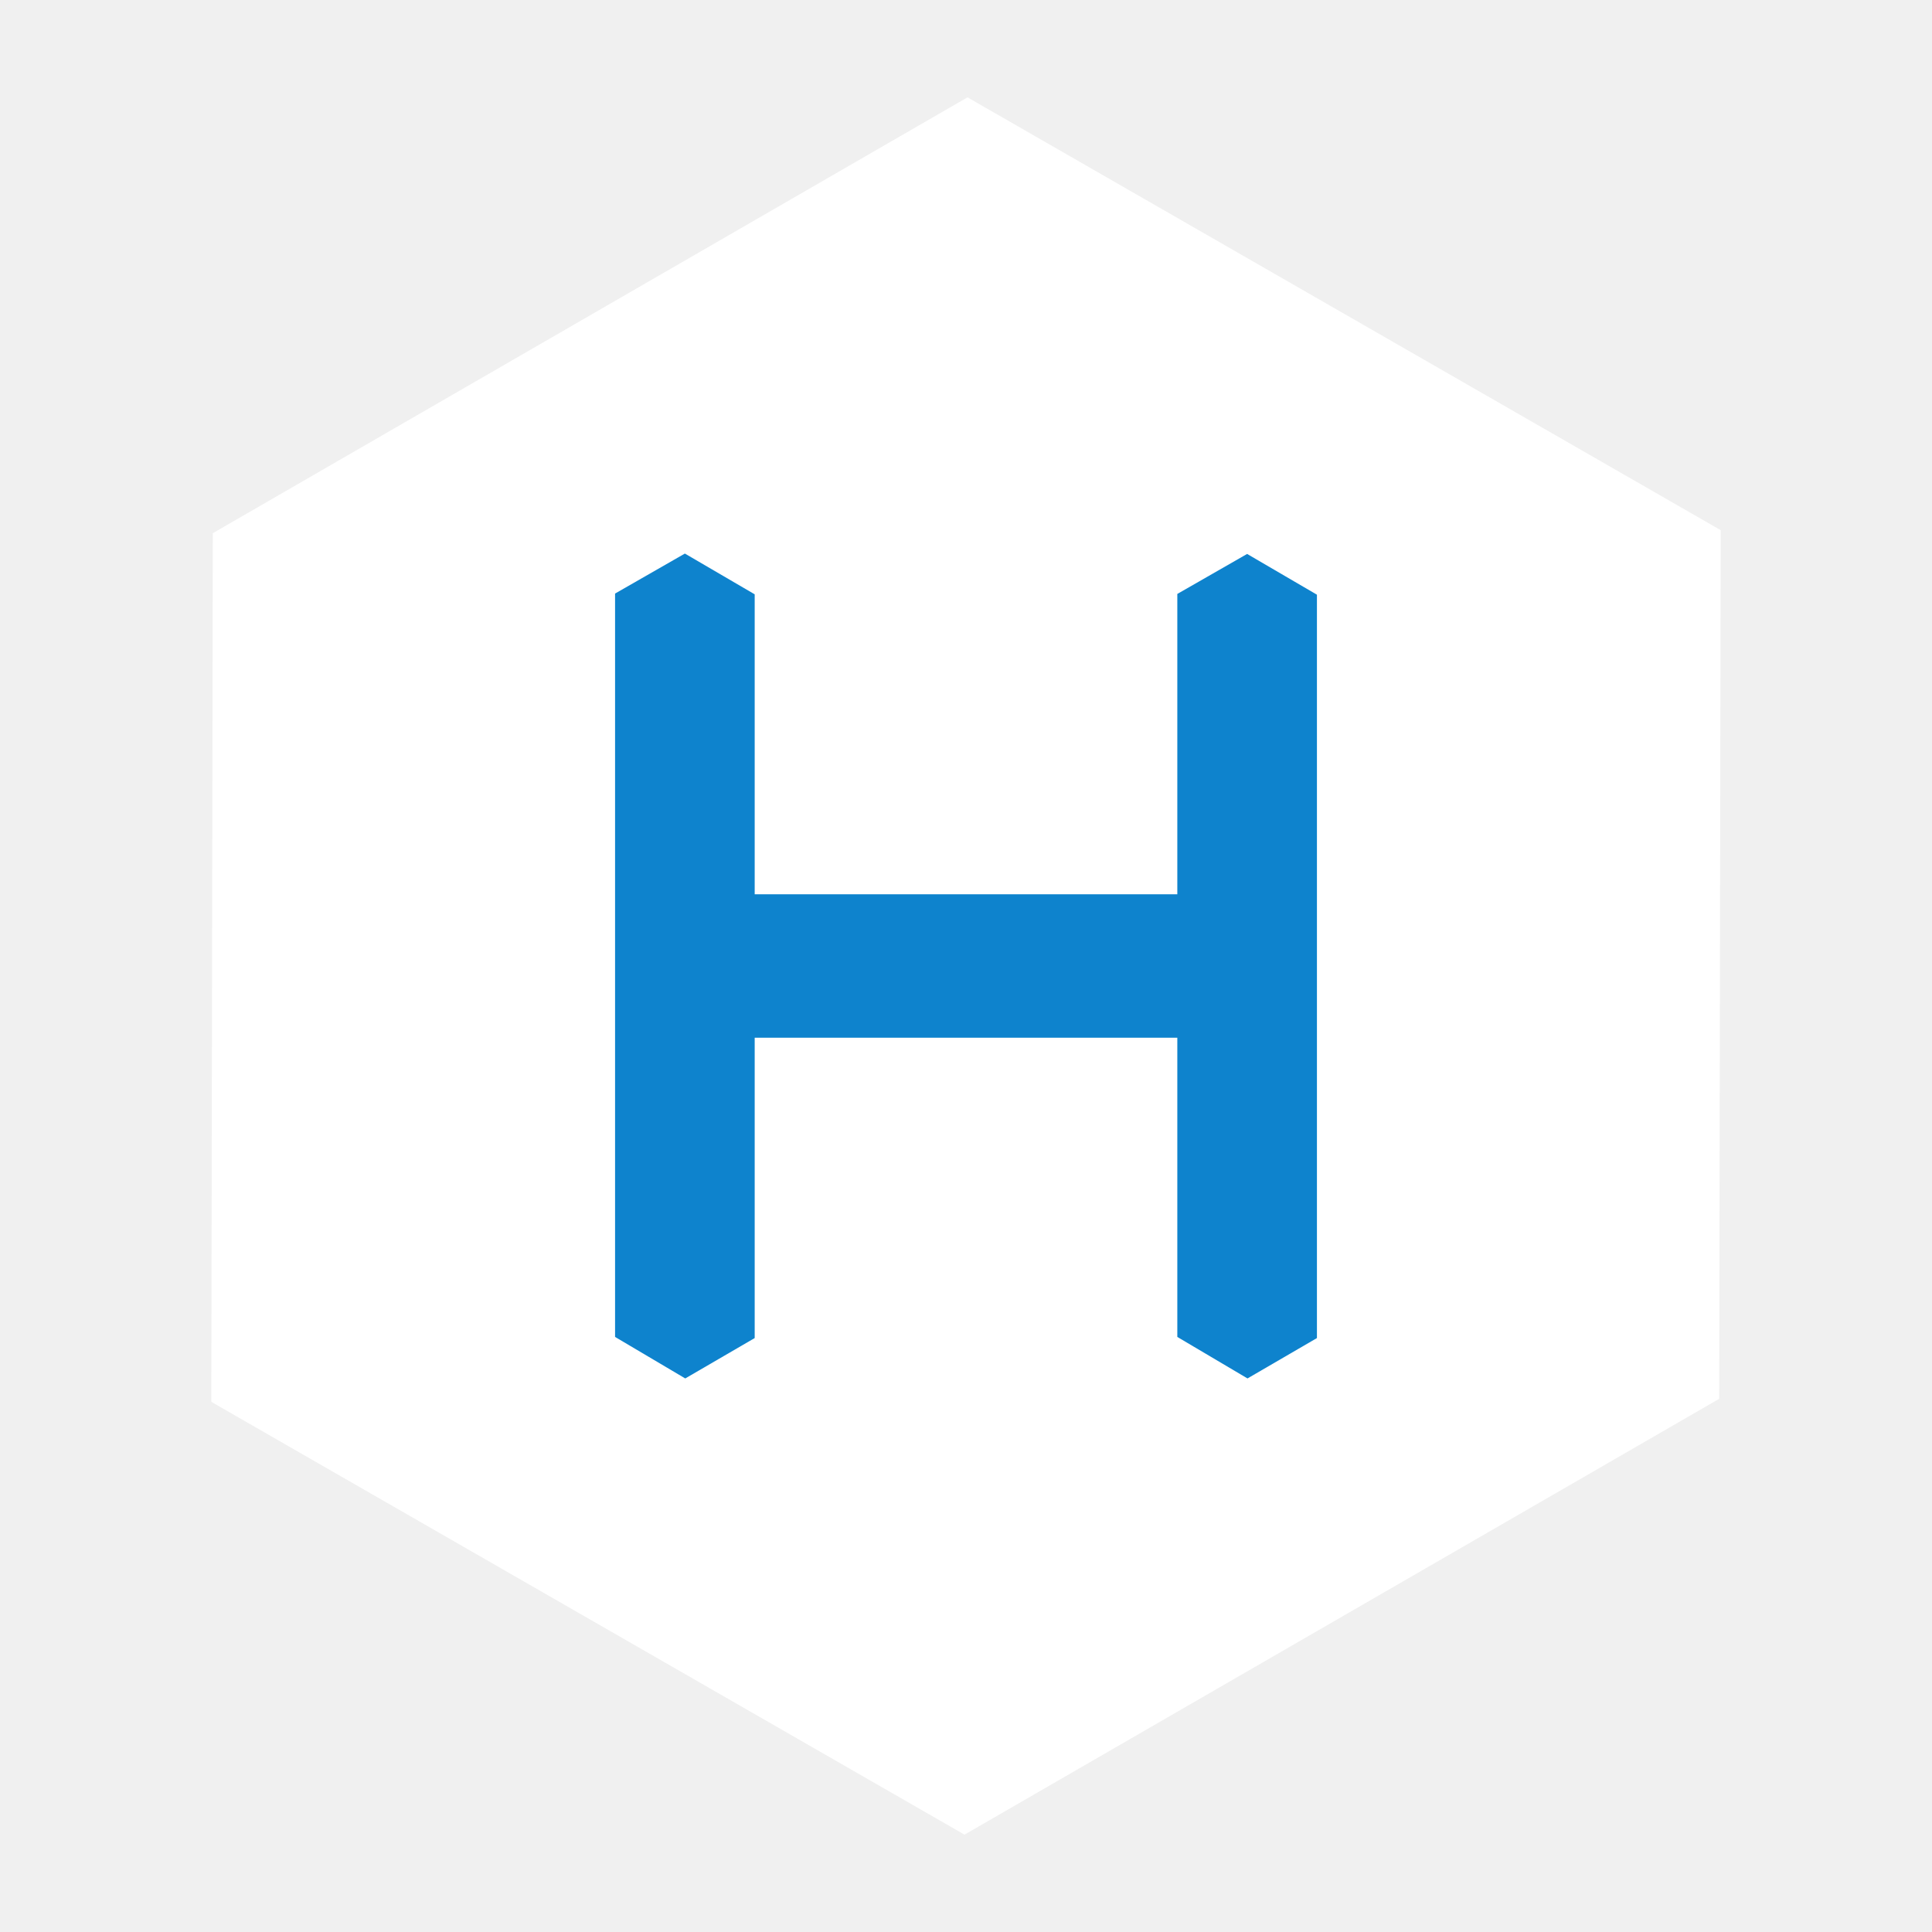
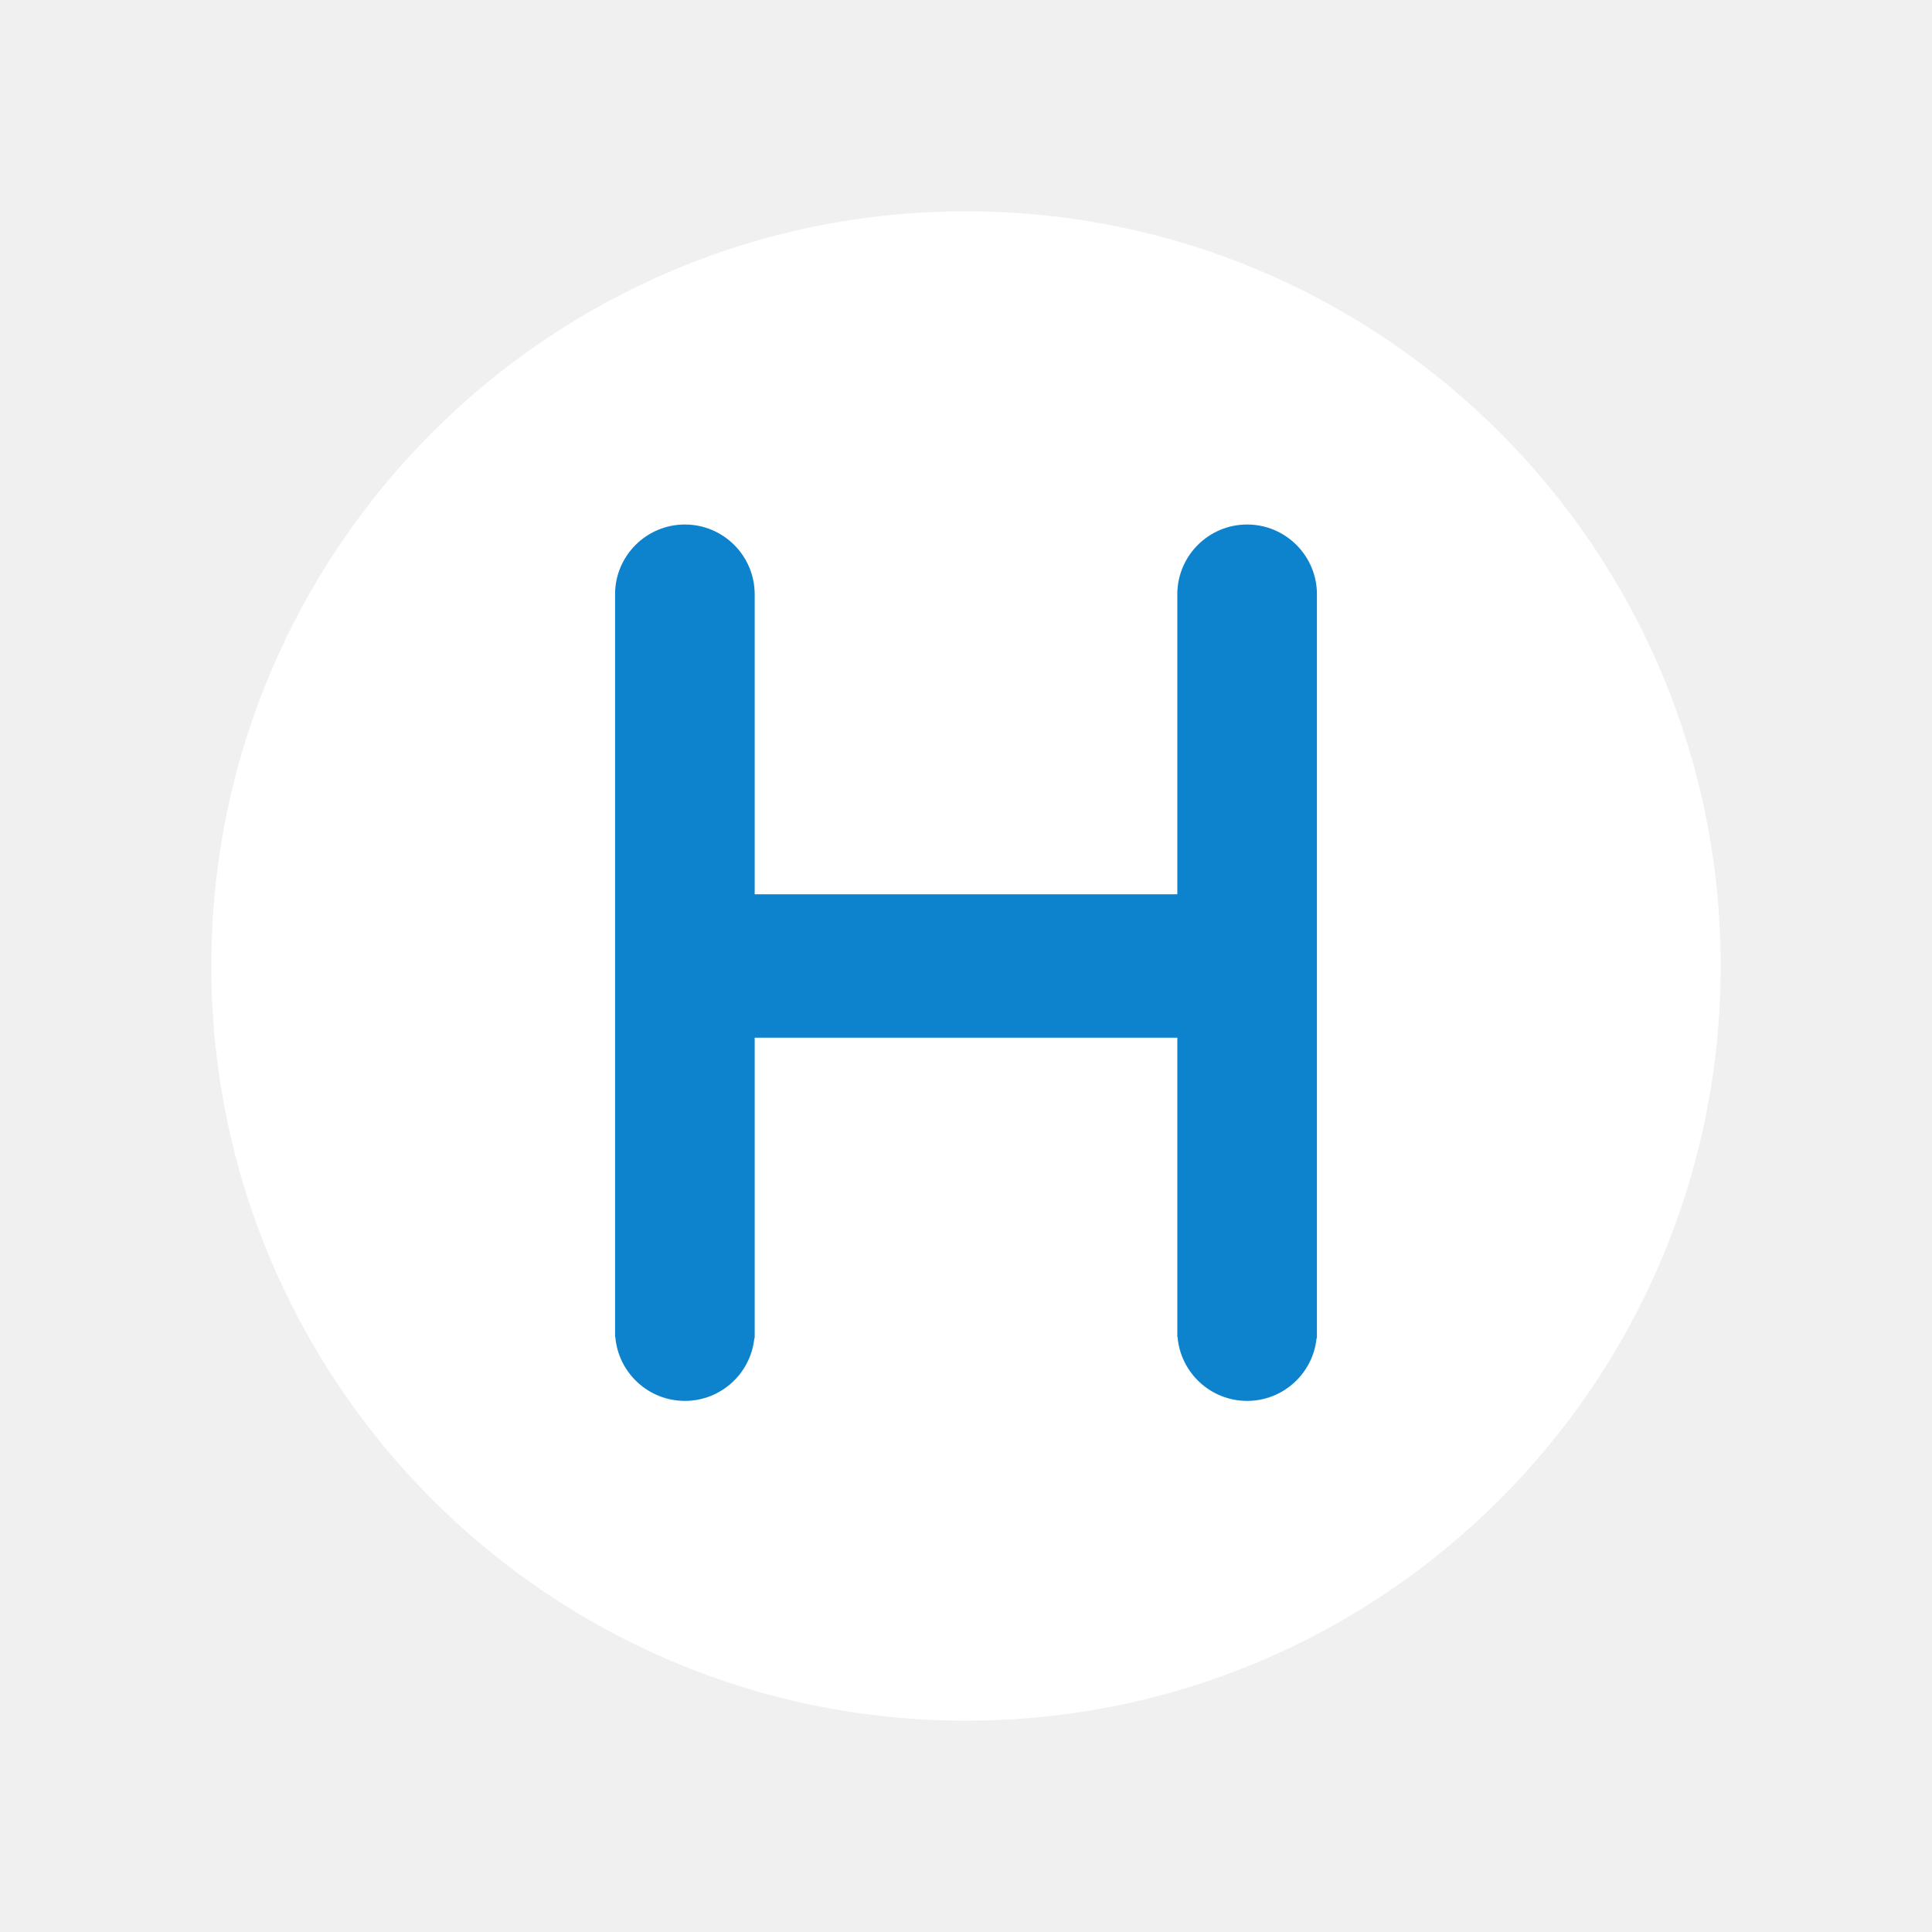
<svg xmlns="http://www.w3.org/2000/svg" width="100%" height="100%" viewBox="0 0 1240 1240" version="1.1" xml:space="preserve" style="fill-rule:evenodd;clip-rule:evenodd;stroke-linejoin:round;stroke-miterlimit:2;">
-   <g transform="matrix(2.42188,0,0,2.42188,0,0)">
-     <path d="M256.4,25.8L56.4,141.3L56,371.5L255.6,486.2L455.6,370.7L456,140.5L256.4,25.8Z" style="fill:rgb(255,255,255);fill-rule:nonzero;" />
+   <g transform="matrix(1.16102,0,0,1.16102,-22.9982,32.9118)">
+     <circle cx="553.821" cy="505.664" r="417.197" style="fill:white;" />
  </g>
-   <g transform="matrix(2.42188,0,0,2.42188,0,0)">
-     <path d="M349,354.6L330.6,365.3L312,354.3L312,275L200,275L200,354.6L181.6,365.3L163,354.3L163,157.3L181.5,146.7L200,157.5L200,237L312,237L312,157.4L330.5,146.8L349,157.6L349,354.6Z" style="fill:rgb(14,131,205);fill-rule:nonzero;" />
-   </g>
+   <path d="M755.627,381.203C755.759,356.585 775.785,336.641 800.431,336.641C825.16,336.641 845.236,356.718 845.236,381.446L845.235,381.688L845.236,381.688L845.236,858.799L845.001,858.935C842.688,881.5 823.602,899.126 800.431,899.126C776.999,899.126 757.743,881.099 755.79,858.169L755.627,858.072L755.627,666.017L484.376,666.017L484.376,858.799L484.141,858.935C481.828,881.5 462.742,899.126 439.571,899.126C416.139,899.126 396.883,881.099 394.93,858.169L394.766,858.072L394.766,380.962L394.769,380.96C395.032,356.454 415.006,336.641 439.571,336.641C464.203,336.641 484.219,356.561 484.375,381.157L484.376,381.446L484.376,573.986L755.627,573.986L755.627,381.204L755.627,381.203Z" style="fill:rgb(14,131,205);fill-rule:nonzero;" />
</svg>
